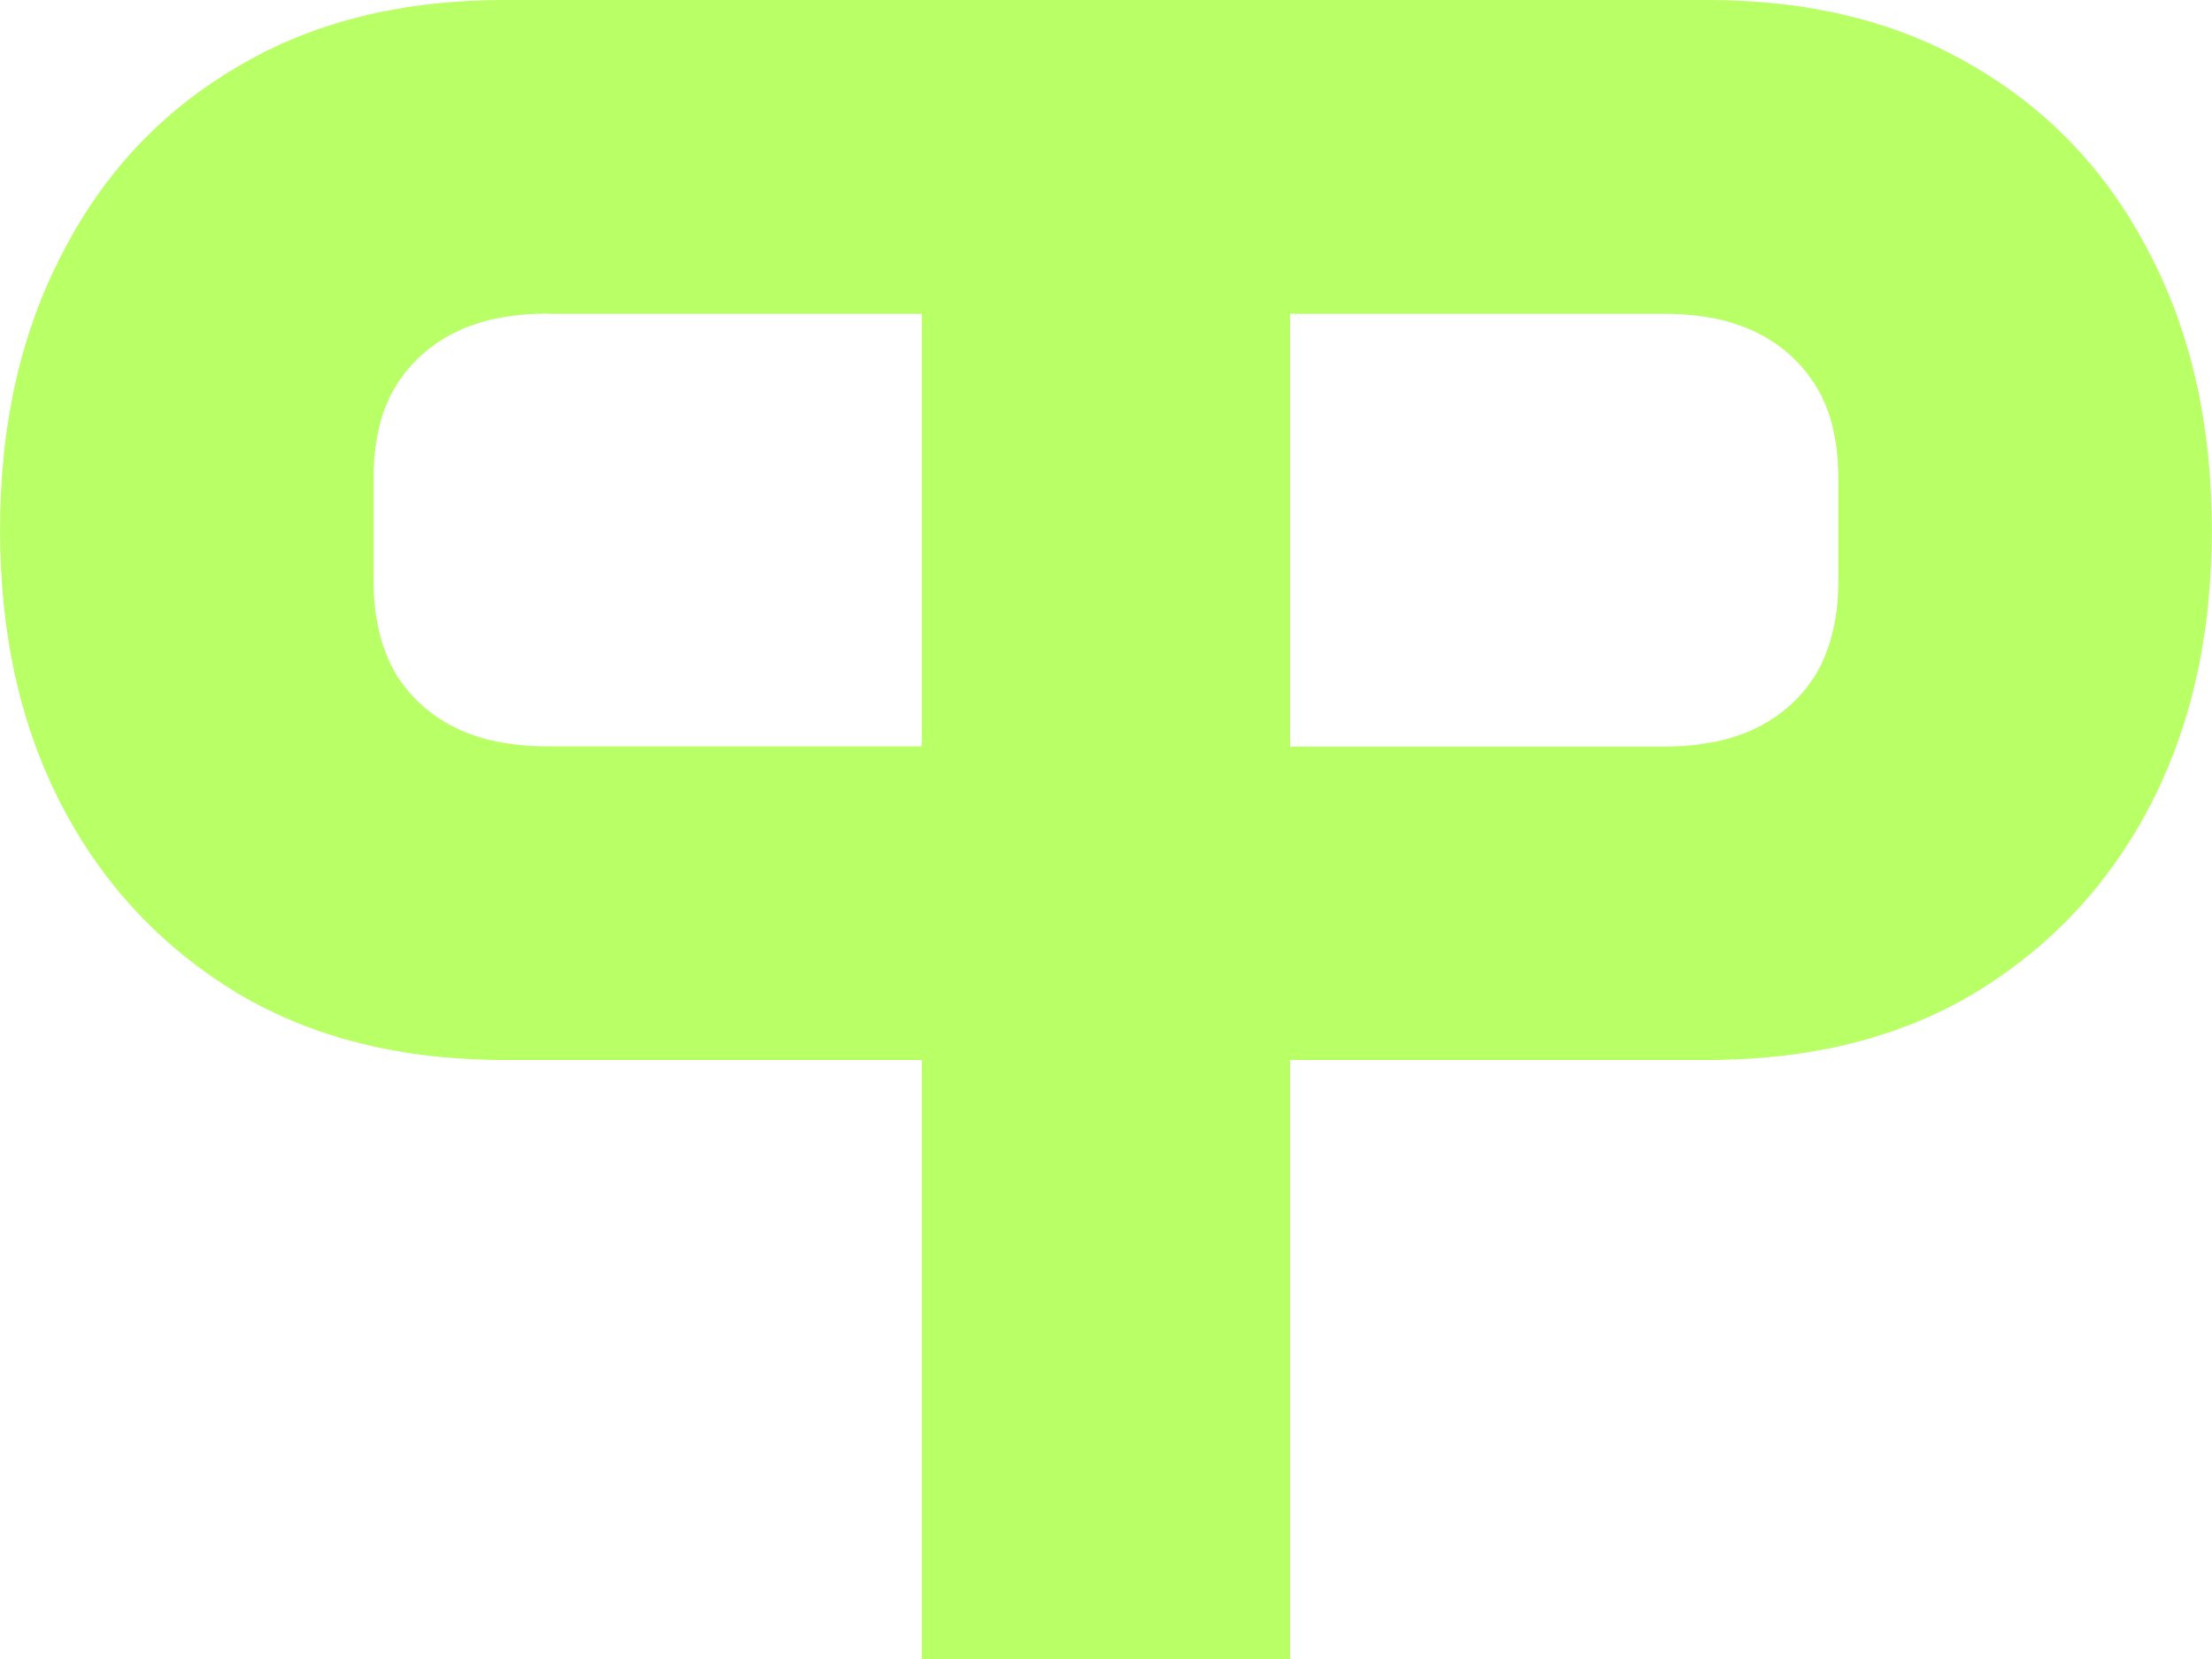
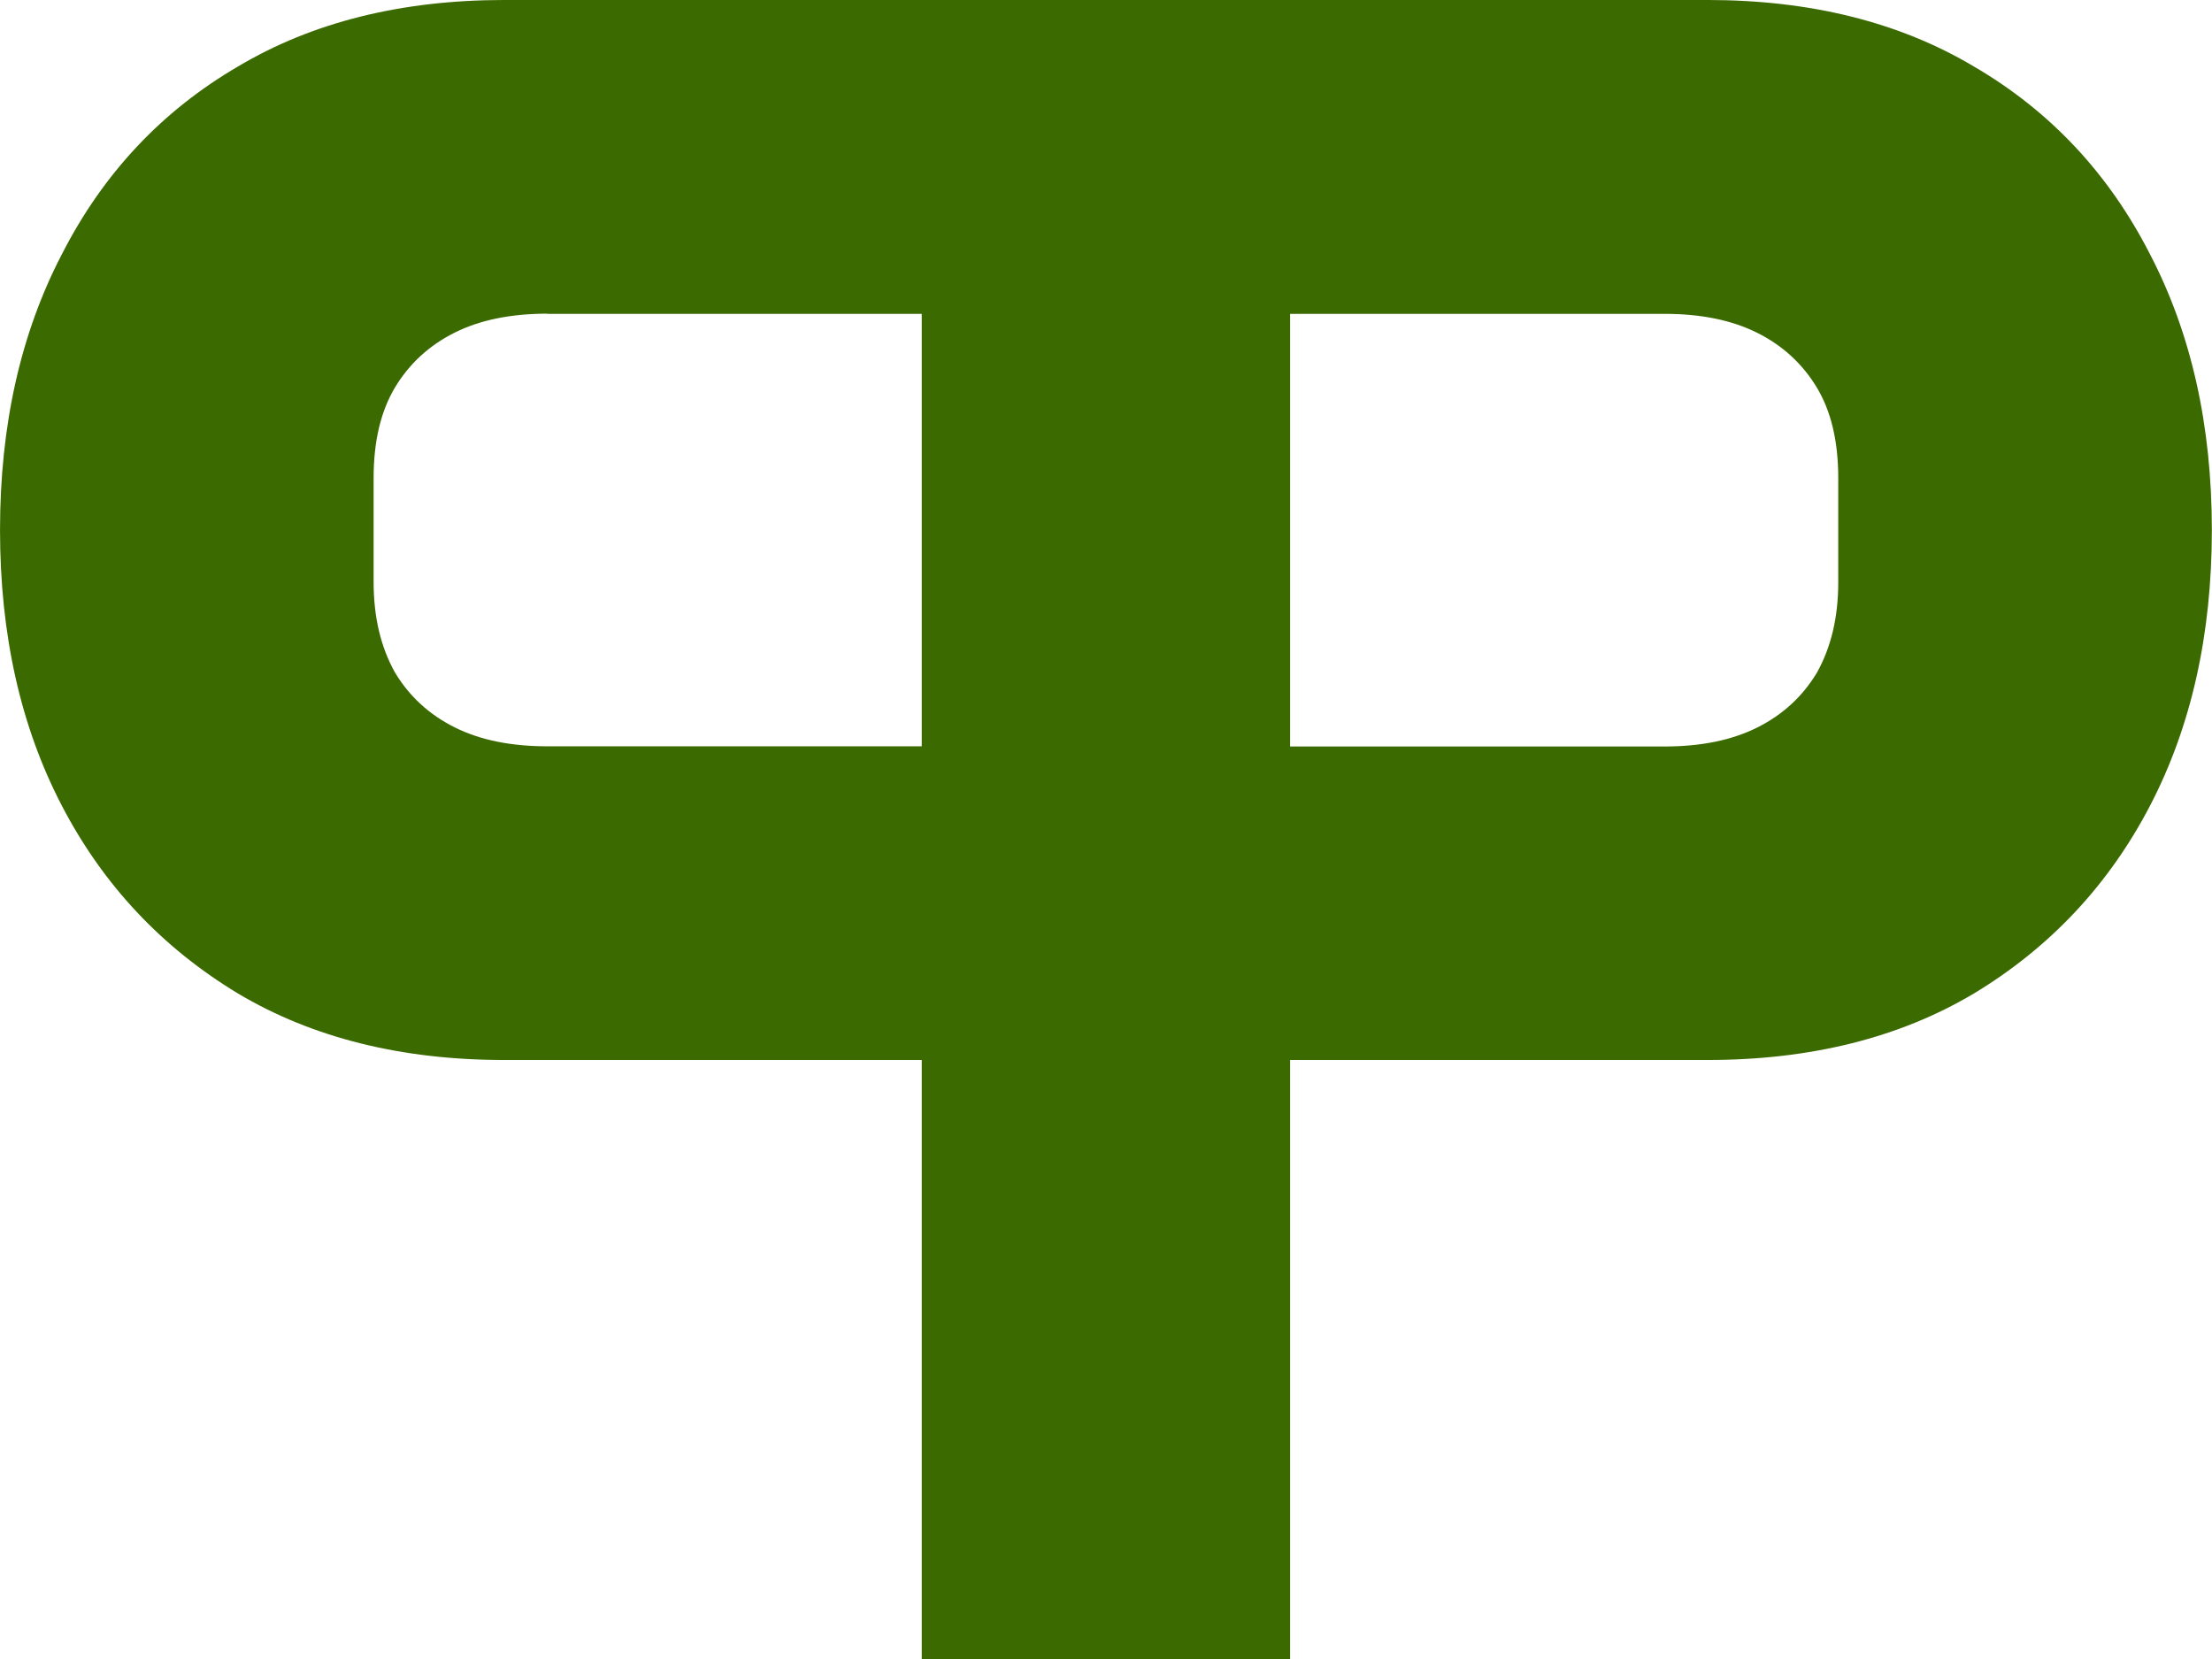
<svg xmlns="http://www.w3.org/2000/svg" width="48" height="36" version="1.1" viewBox="0 0 12.7 9.525">
+   <style>
+   path { fill: #3b6a00; }
+   @media (prefers-color-scheme: dark) {
+    path { fill: #b9ff66; }
+   }
+  </style>
  <g transform="translate(.0041341 -1.0371)">
    <path d="m2.893 1.037c-0.592 0-1.103 0.127-1.531 0.382-0.437 0.255-0.774 0.614-1.011 1.078-0.237 0.455-0.355 0.983-0.355 1.583 0 0.6 0.118 1.128 0.355 1.583 0.237 0.455 0.574 0.814 1.011 1.078 0.428 0.255 0.939 0.382 1.531 0.382h2.395v3.439h2.115v-3.439h2.395c0.592 0 1.103-0.127 1.531-0.382 0.437-0.264 0.774-0.623 1.011-1.078 0.237-0.455 0.355-0.983 0.355-1.583 0-0.6-0.118-1.128-0.355-1.583-0.237-0.464-0.574-0.823-1.011-1.078-0.428-0.255-0.939-0.382-1.531-0.382zm0.246 1.802h2.149v2.483h-2.149c-0.21 0-0.387-0.036-0.533-0.109-0.146-0.073-0.26-0.178-0.342-0.314-0.082-0.146-0.123-0.319-0.123-0.519v-0.6c0-0.209 0.041-0.382 0.123-0.519 0.082-0.136 0.196-0.241 0.342-0.314s0.323-0.109 0.533-0.109zm4.264 0h2.149c0.21 0 0.387 0.036 0.533 0.109 0.146 0.073 0.26 0.178 0.342 0.314 0.082 0.136 0.123 0.309 0.123 0.519v0.6c0 0.2-0.041 0.373-0.123 0.519-0.082 0.136-0.196 0.241-0.342 0.314-0.146 0.073-0.323 0.109-0.533 0.109h-2.149z" fill="#b9ff66" stroke-linecap="round" stroke-linejoin="round" stroke-width="5.691" />
  </g>
</svg>
